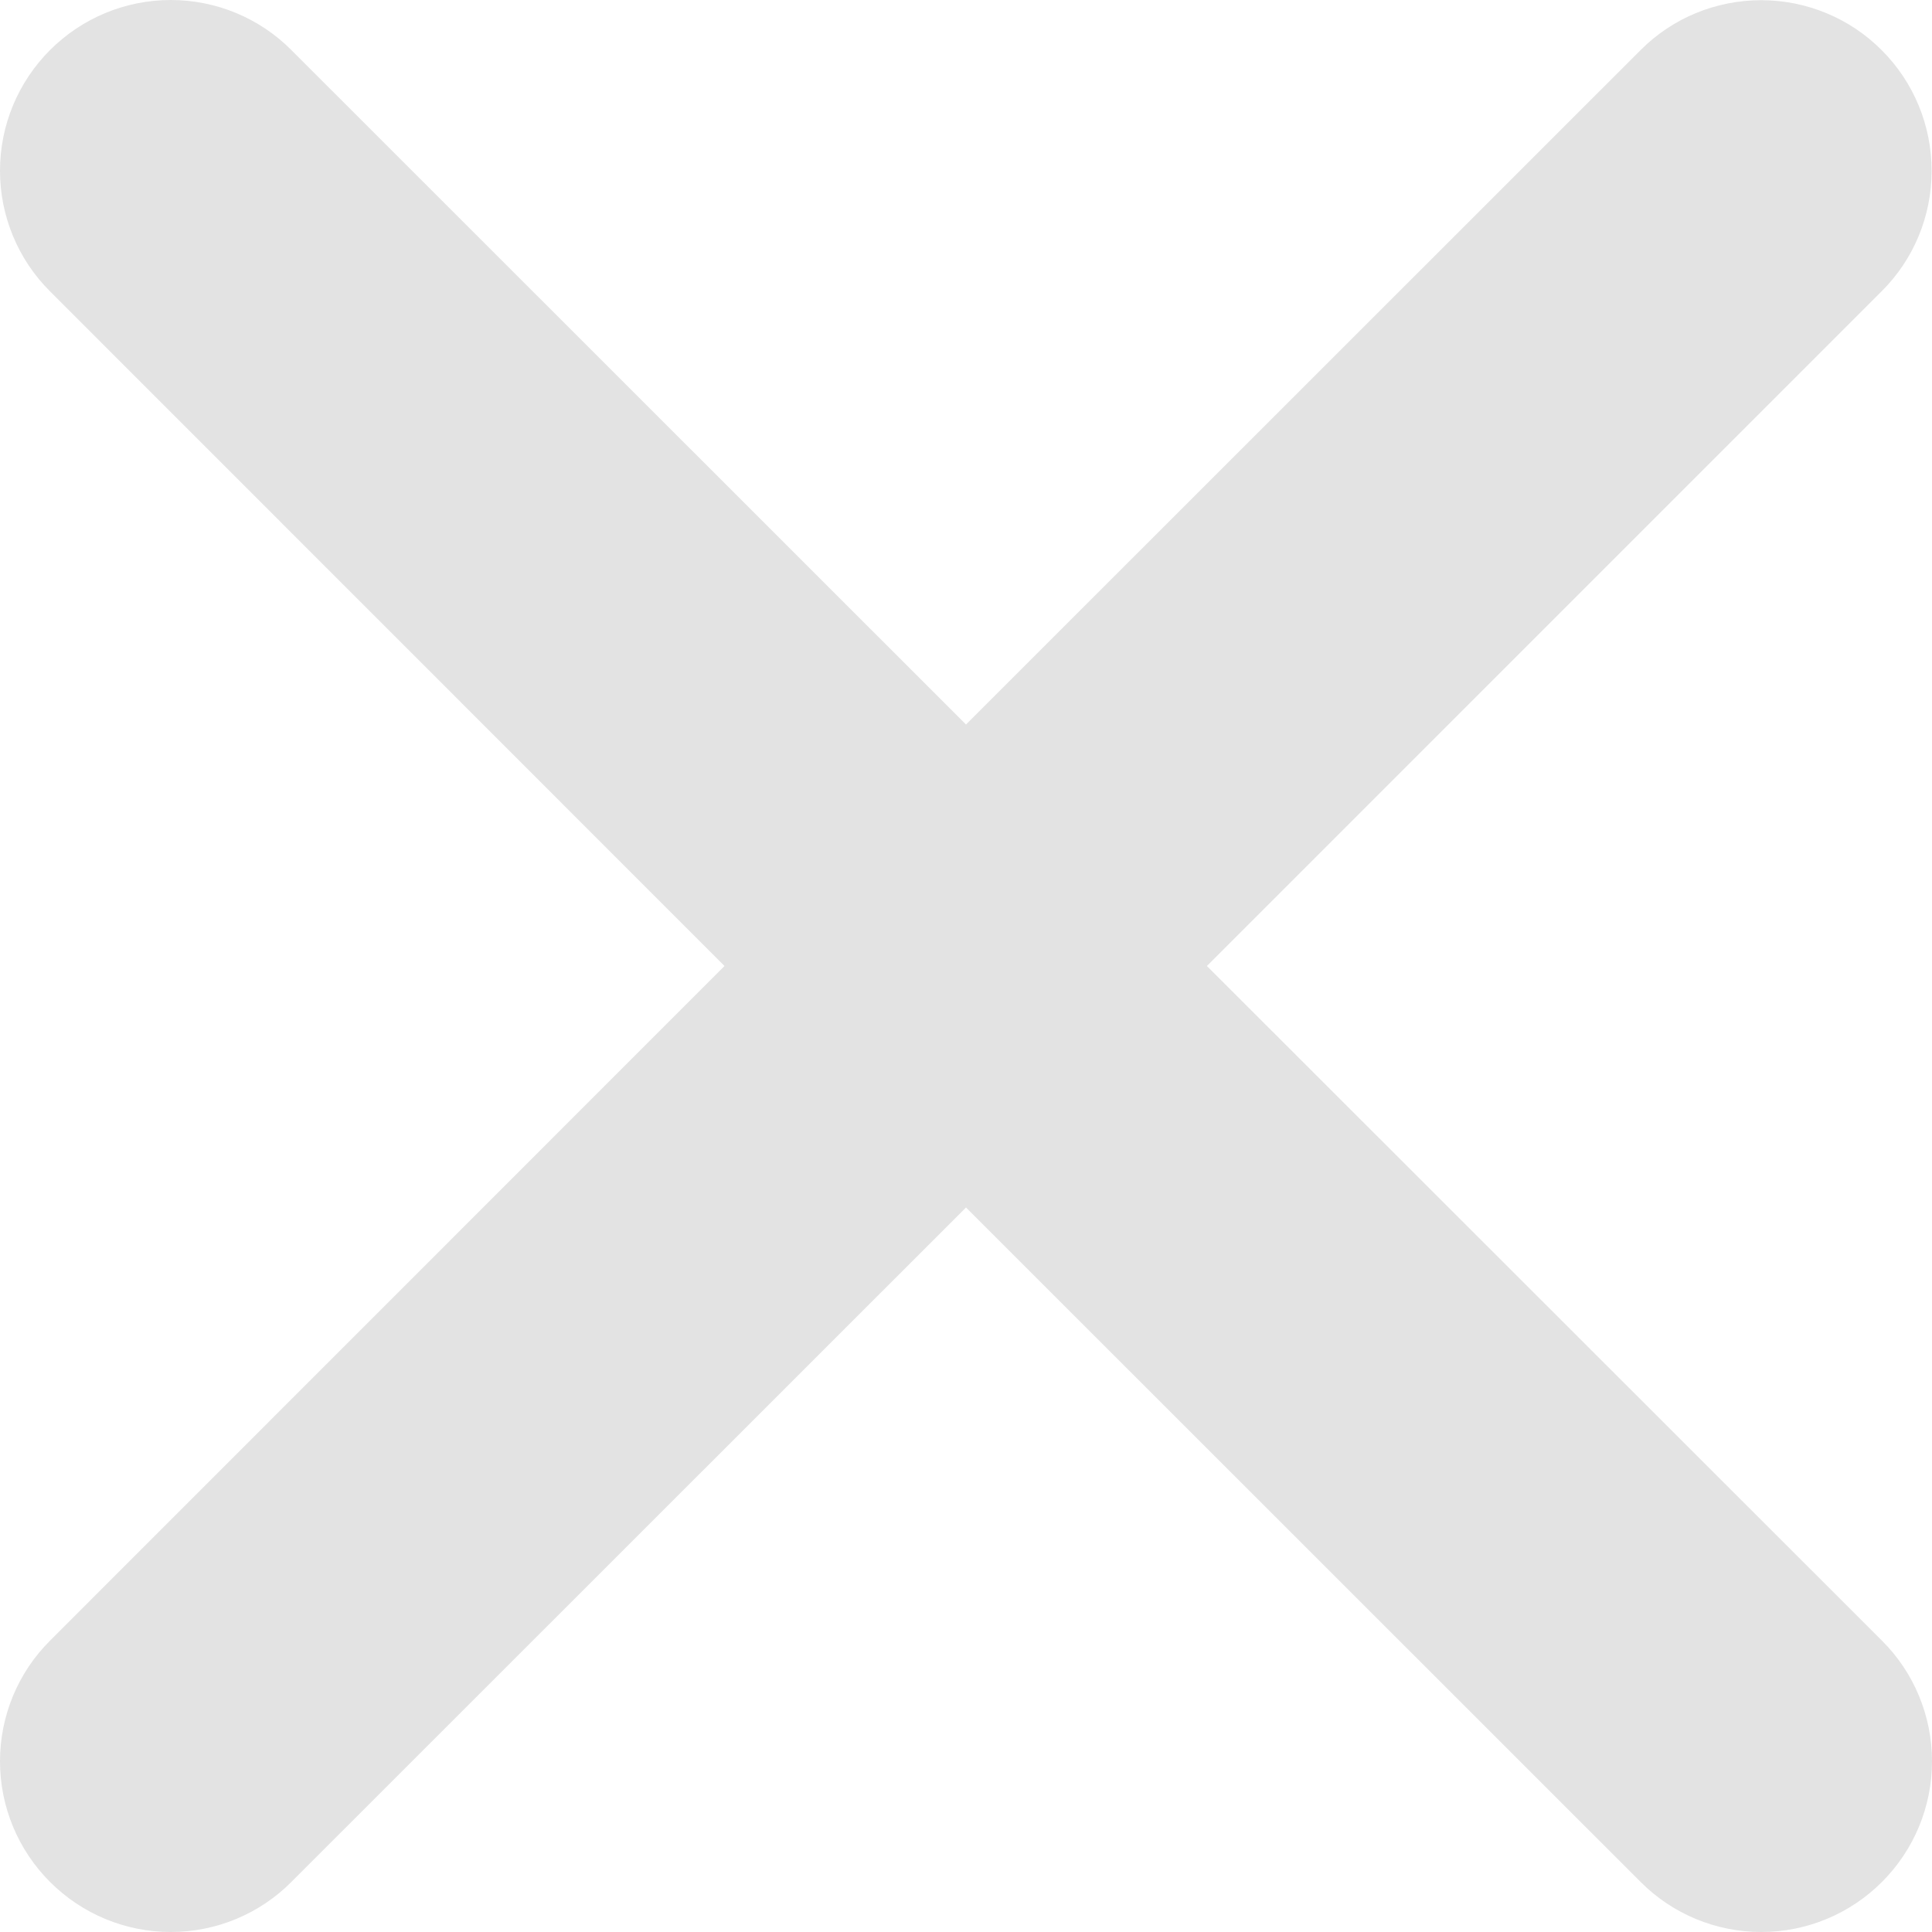
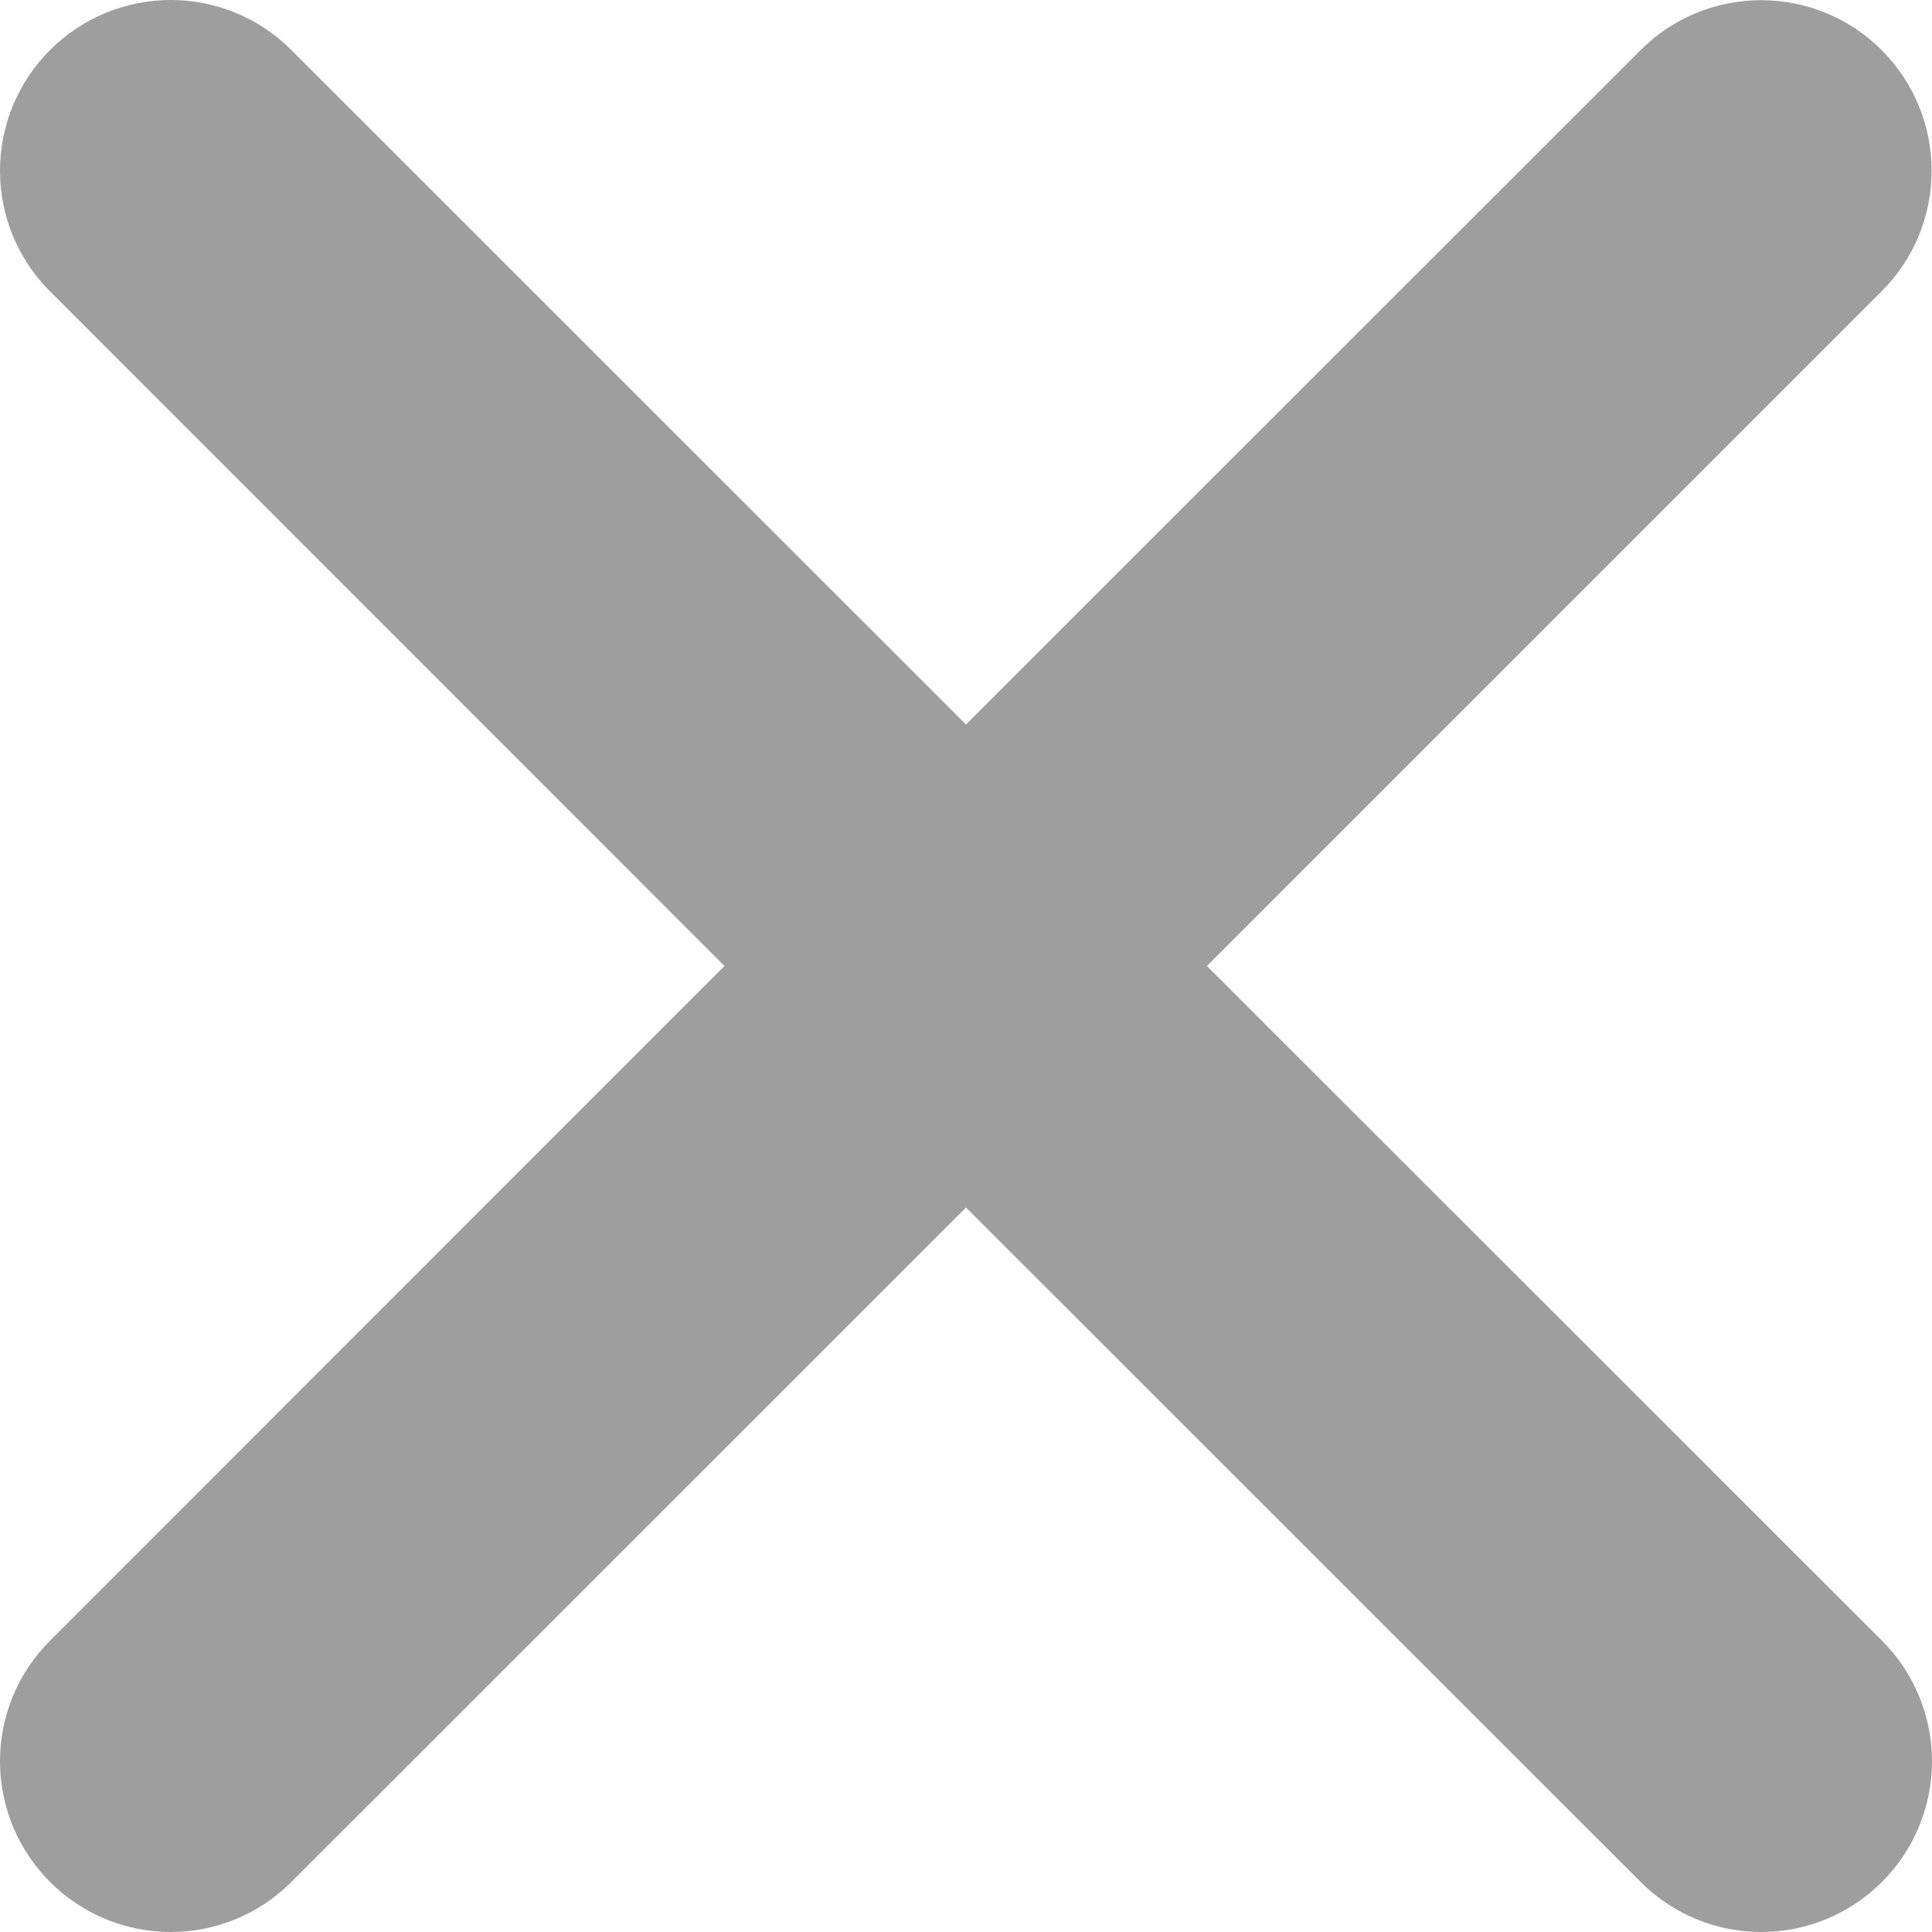
<svg xmlns="http://www.w3.org/2000/svg" width="10" height="10" viewBox="0 0 10 10" fill="none">
-   <path d="M6.247 5L9.739 1.508C9.905 1.343 9.998 1.119 9.998 0.884C9.998 0.65 9.906 0.426 9.74 0.26C9.575 0.094 9.35 0.001 9.116 0.001C8.882 0.001 8.657 0.093 8.492 0.259L5 3.75L1.508 0.259C1.343 0.093 1.118 0 0.884 0C0.649 0 0.425 0.093 0.259 0.259C0.093 0.425 0 0.649 0 0.884C0 1.118 0.093 1.343 0.259 1.508L3.75 5L0.259 8.492C0.093 8.657 0 8.882 0 9.116C0 9.351 0.093 9.575 0.259 9.741C0.425 9.907 0.649 10 0.884 10C1.118 10 1.343 9.907 1.508 9.741L5 6.25L8.492 9.741C8.657 9.907 8.882 10 9.116 10C9.351 10 9.575 9.907 9.741 9.741C9.907 9.575 10 9.351 10 9.116C10 8.882 9.907 8.657 9.741 8.492L6.247 5Z" fill="#E3E3E3" />
+   <path d="M6.247 5L9.739 1.508C9.905 1.343 9.998 1.119 9.998 0.884C9.998 0.65 9.906 0.426 9.74 0.26C9.575 0.094 9.35 0.001 9.116 0.001C8.882 0.001 8.657 0.093 8.492 0.259L5 3.75L1.508 0.259C1.343 0.093 1.118 0 0.884 0C0.649 0 0.425 0.093 0.259 0.259C0.093 0.425 0 0.649 0 0.884C0 1.118 0.093 1.343 0.259 1.508L3.75 5L0.259 8.492C0.093 8.657 0 8.882 0 9.116C0 9.351 0.093 9.575 0.259 9.741C0.425 9.907 0.649 10 0.884 10C1.118 10 1.343 9.907 1.508 9.741L5 6.25L8.492 9.741C8.657 9.907 8.882 10 9.116 10C9.351 10 9.575 9.907 9.741 9.741C9.907 9.575 10 9.351 10 9.116C10 8.882 9.907 8.657 9.741 8.492L6.247 5Z" fill="#9e9e9e" />
</svg>
